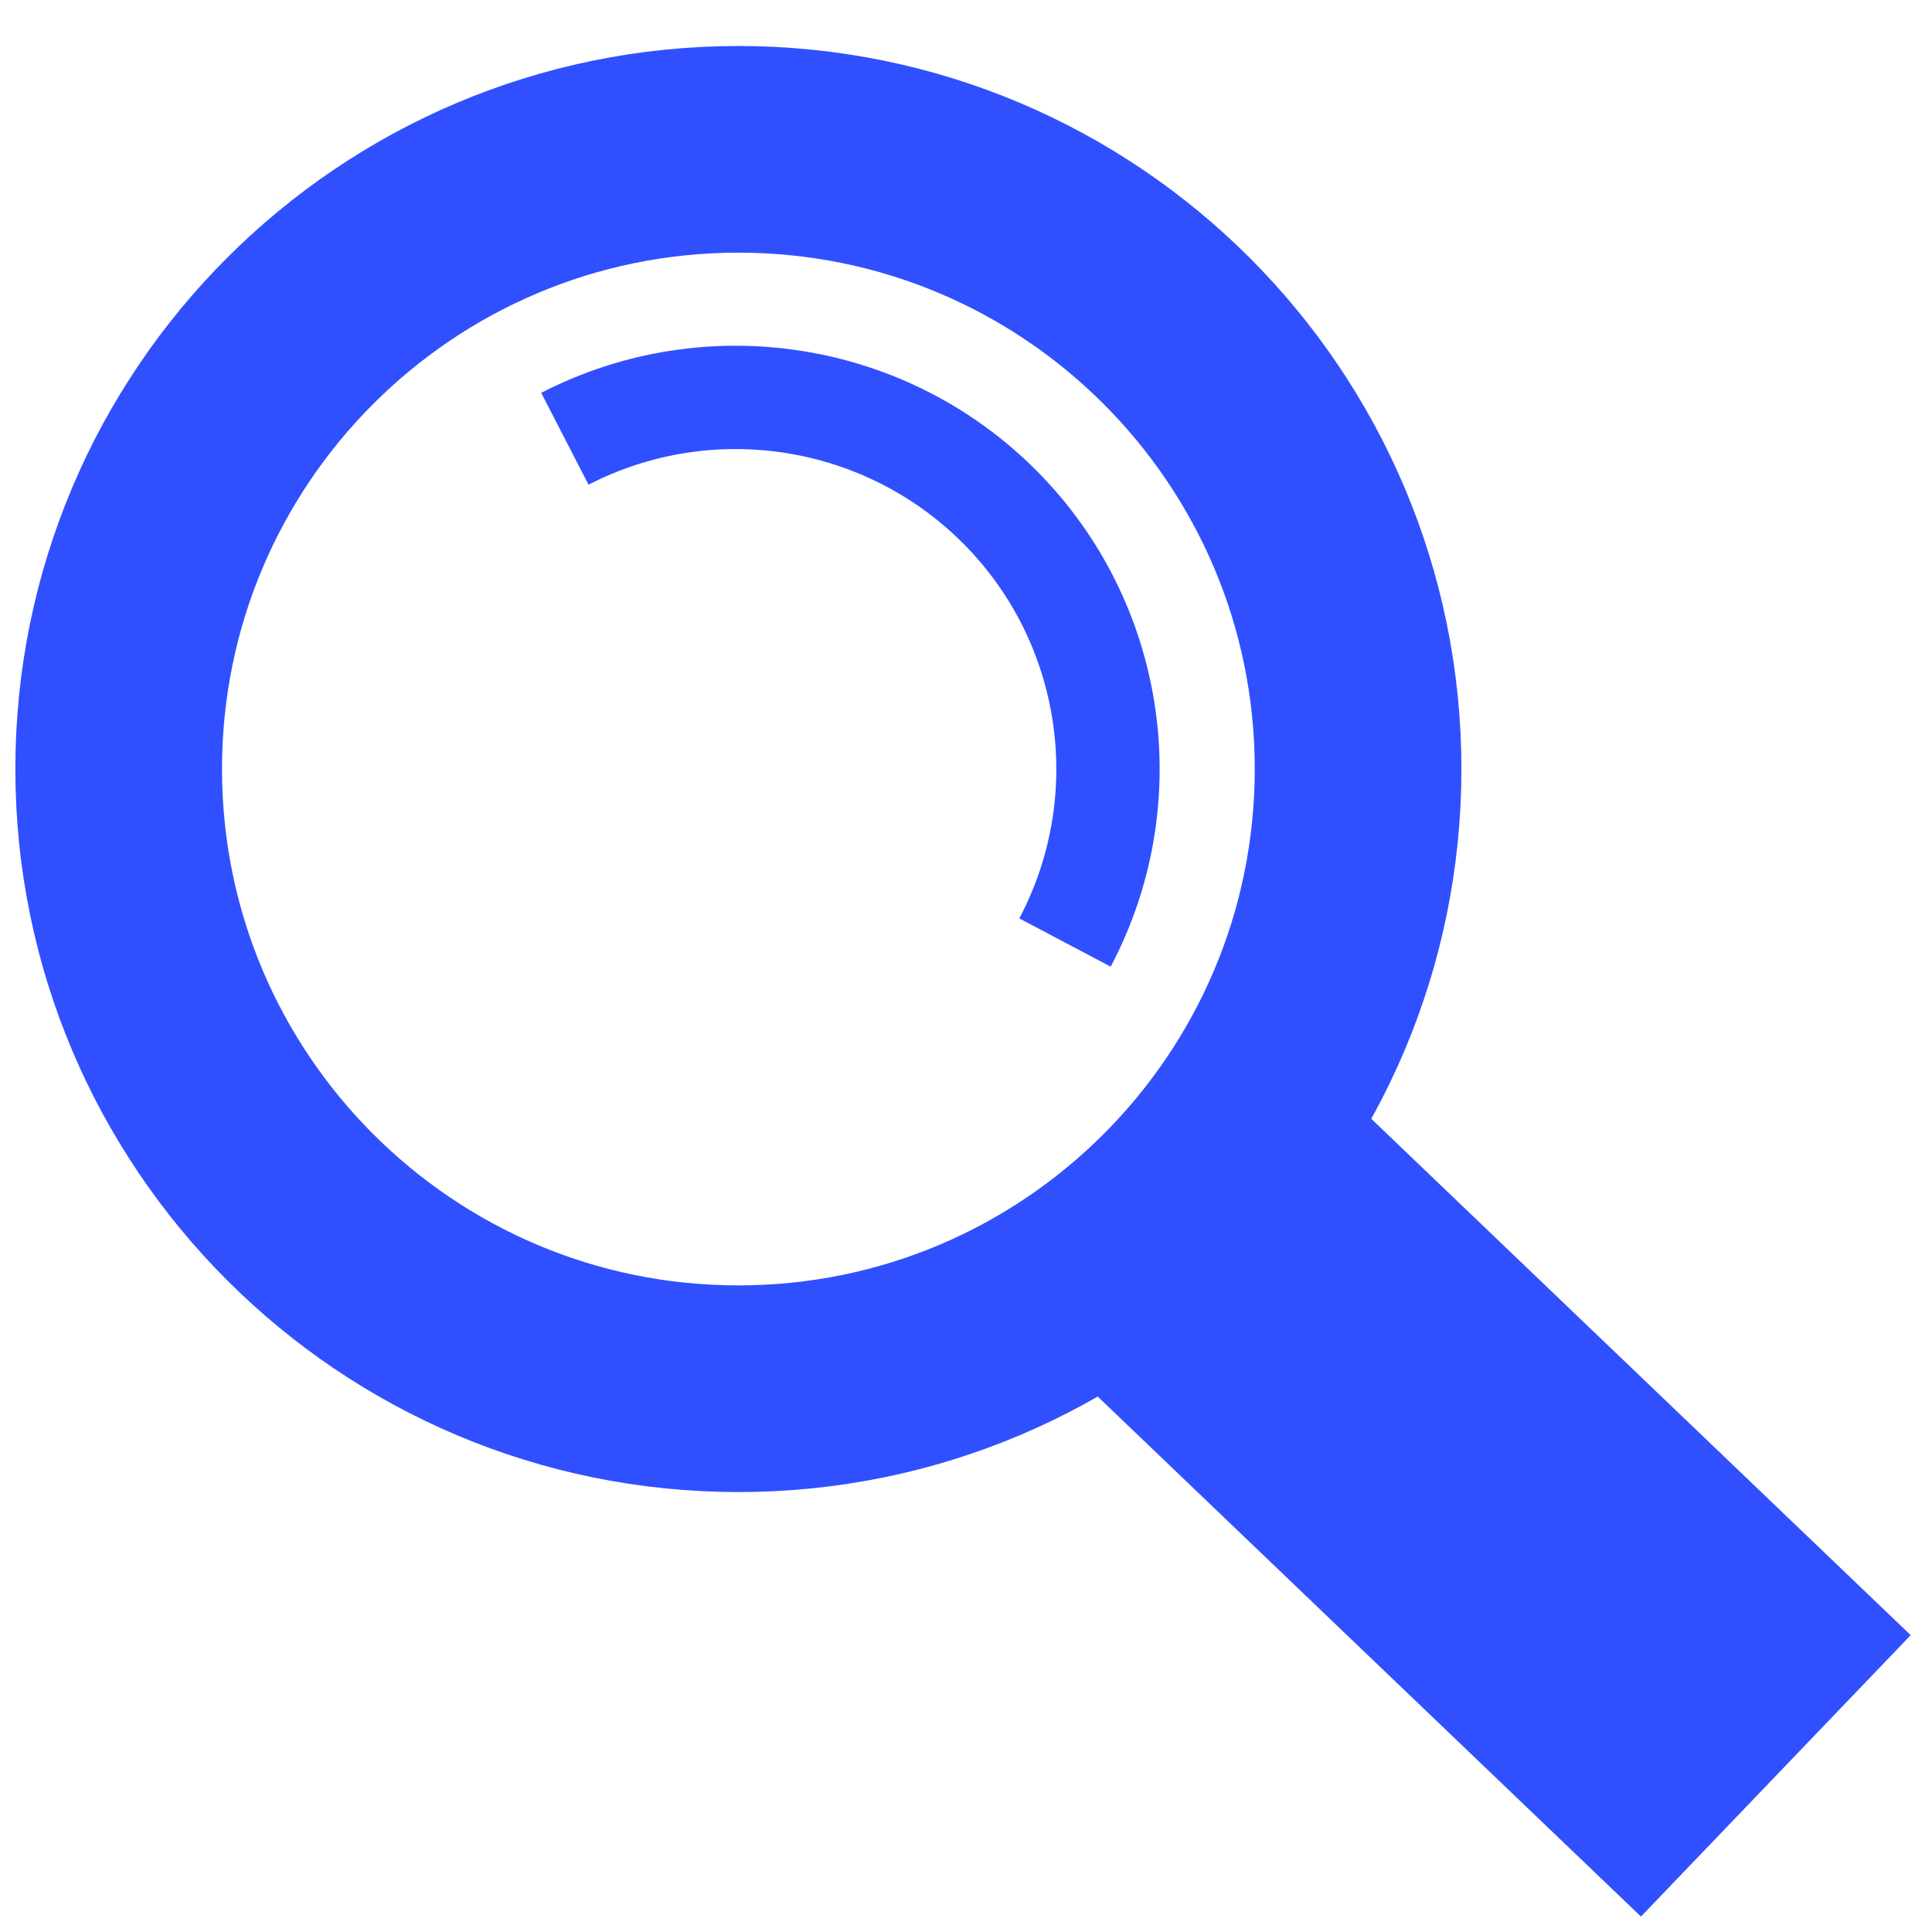
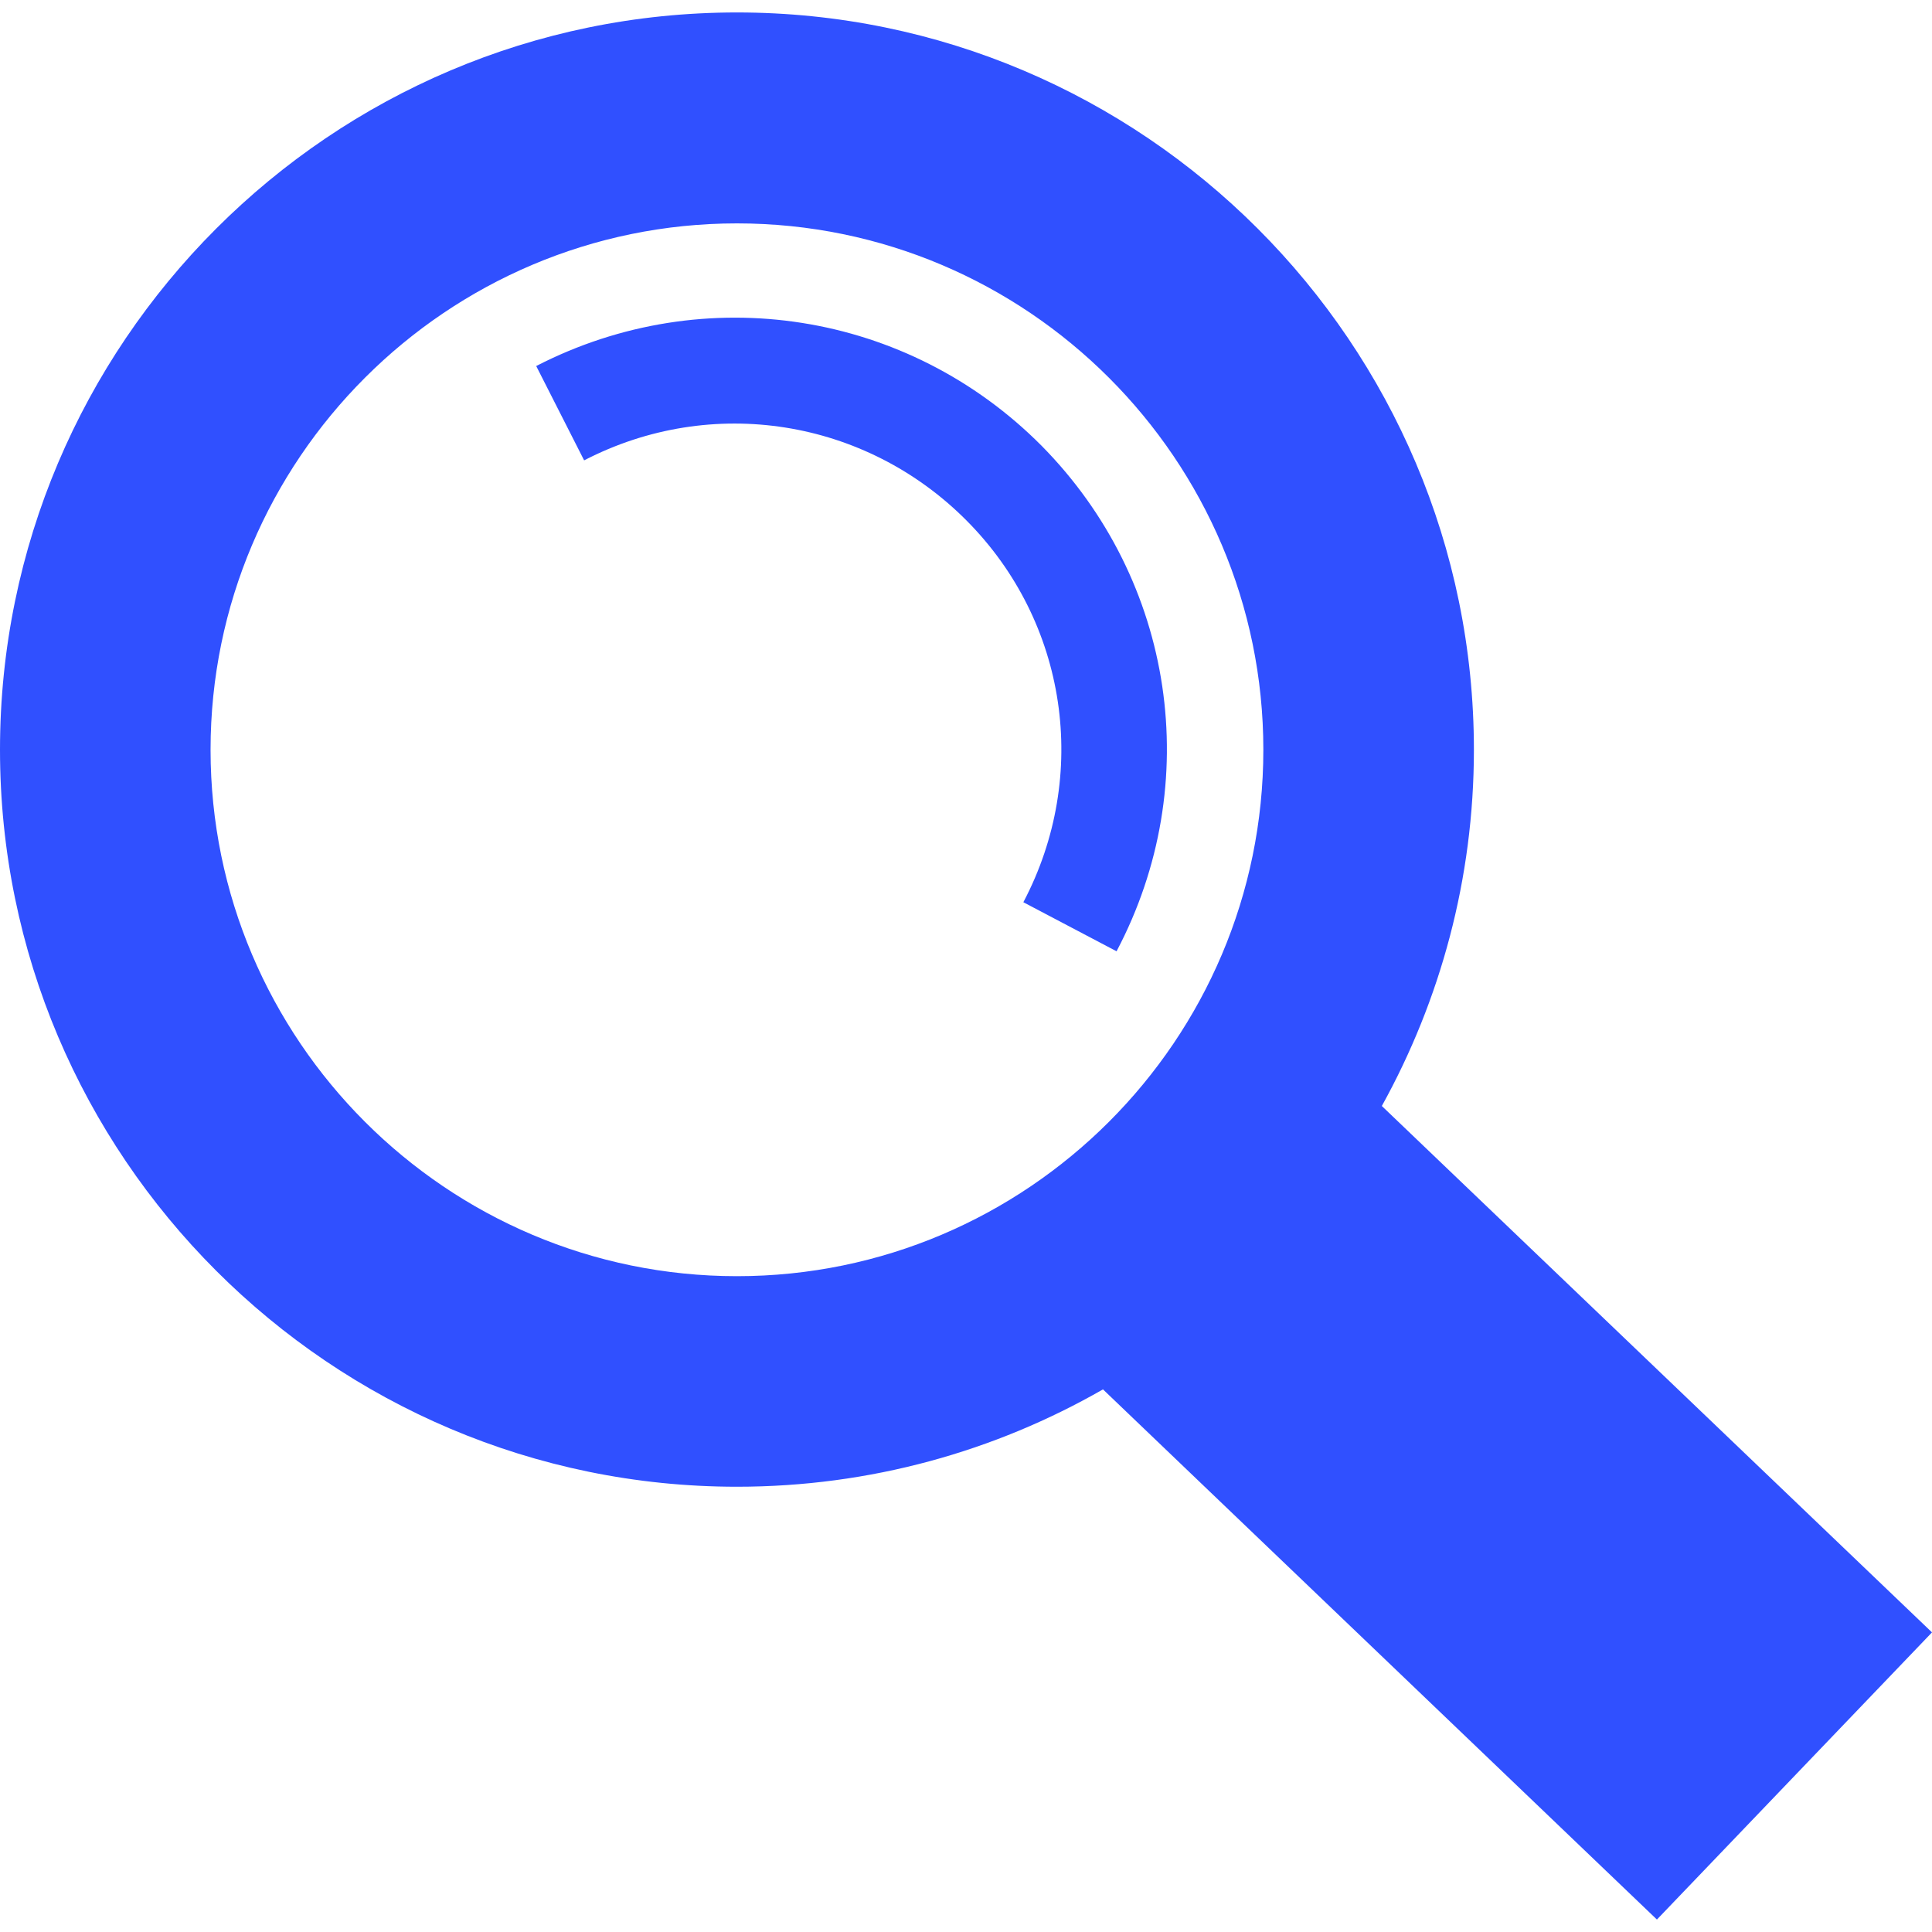
- <svg xmlns="http://www.w3.org/2000/svg" xml:space="preserve" viewBox="0 0 265 265">
-   <g transform="translate(-40.921 -17.417)">
-     <circle cx="142.2" cy="122.9" r="85" style="fill:none;stroke:#3050ff;stroke-width:28.346;stroke-miterlimit:11.339" />
-     <path d="M118.4 77.6c19.8-10.2 44-6.4 59.7 9.4s19.3 40 8.9 59.7" style="fill:none;stroke:#3050ff;stroke-width:14.173;stroke-miterlimit:11.339" />
-     <path d="m184.2 202 37-38.6 81.8 78.3-37 38.6z" style="fill:#3050ff" />
-   </g>
+ <svg xmlns="http://www.w3.org/2000/svg" xml:space="preserve" viewBox="0 0 512 512">
+   <path d="m295.9 252.1-24.7-13c17.7-33.6 11.7-74.3-15.1-101.2s-67.5-33.4-101.3-15.9l-12.7-25c44.7-23 98.5-14.5 133.9 21.1 35.3 35.7 43.4 89.5 19.9 134M512 432.6 366.2 293.1c15.5-28 24.4-60.2 24.4-94.4C390.6 91 303 3.3 195.3 3.3S0 91 0 198.7 87.6 394 195.3 394c35.3 0 68.4-9.4 97-25.8l146.8 140.5zM55.8 198.7c0-76.9 62.6-139.5 139.5-139.5s139.5 62.6 139.5 139.5-62.6 139.5-139.5 139.5S55.8 275.6 55.8 198.7" style="fill:#3050ff" />
</svg>
